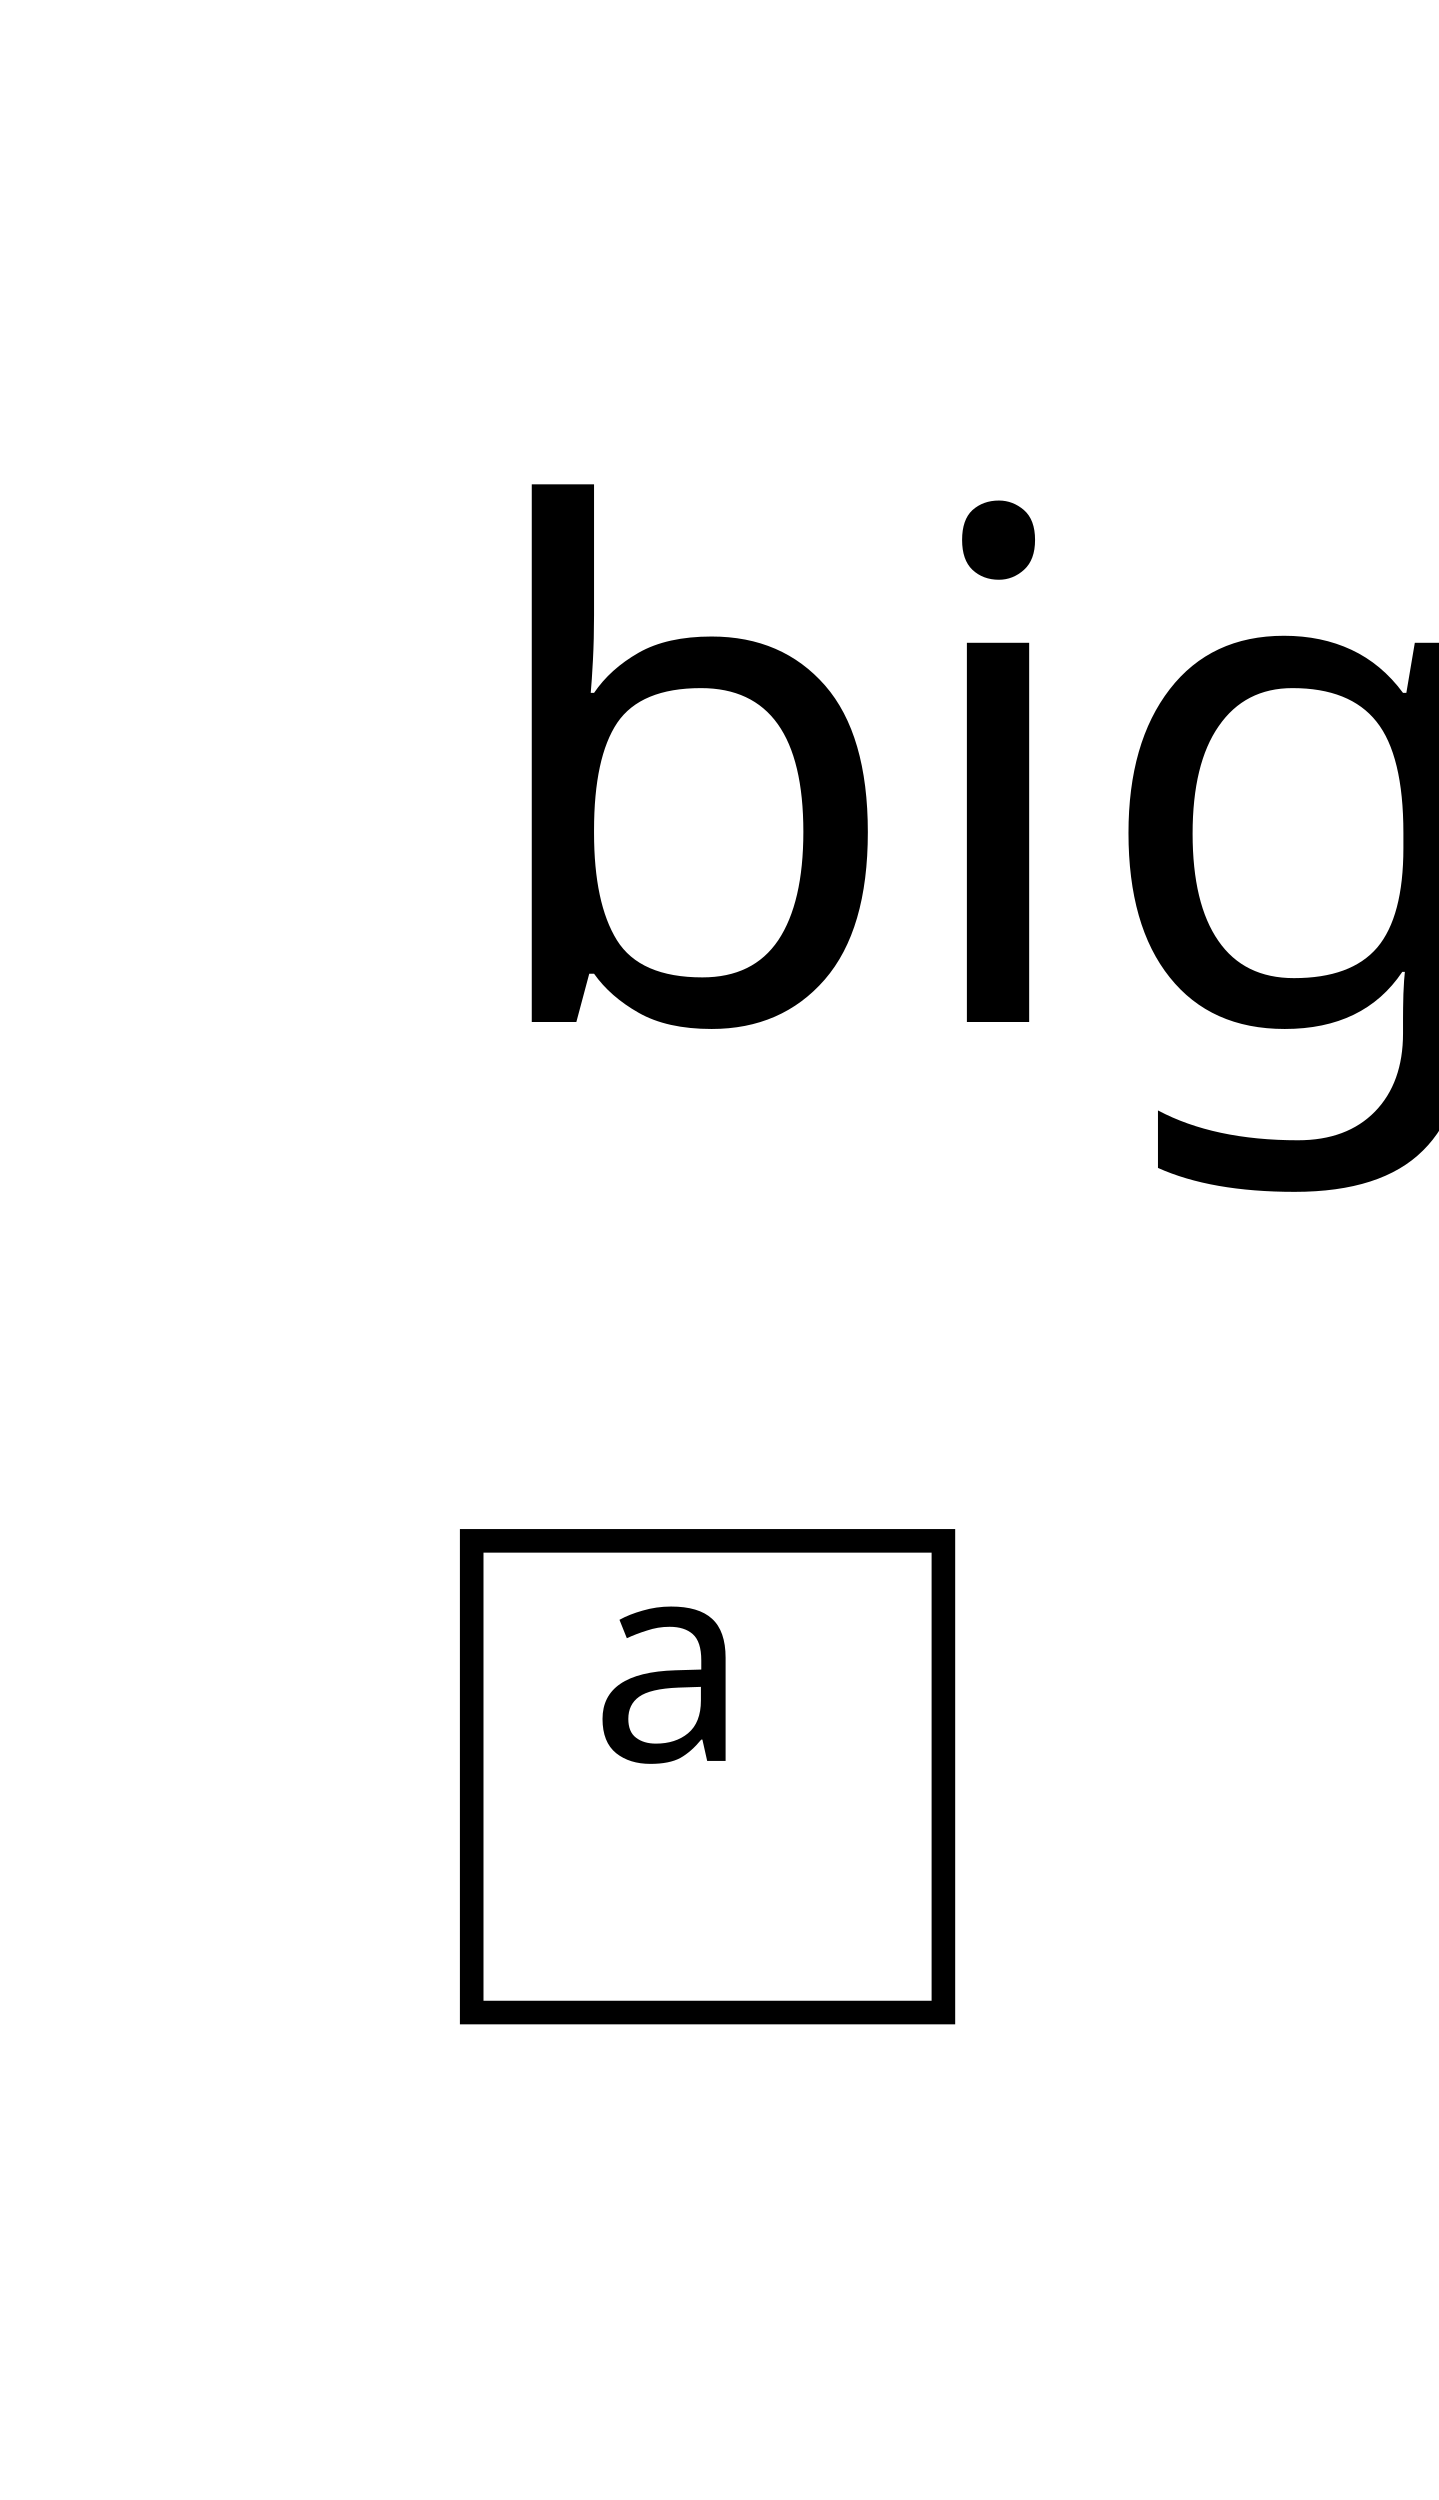
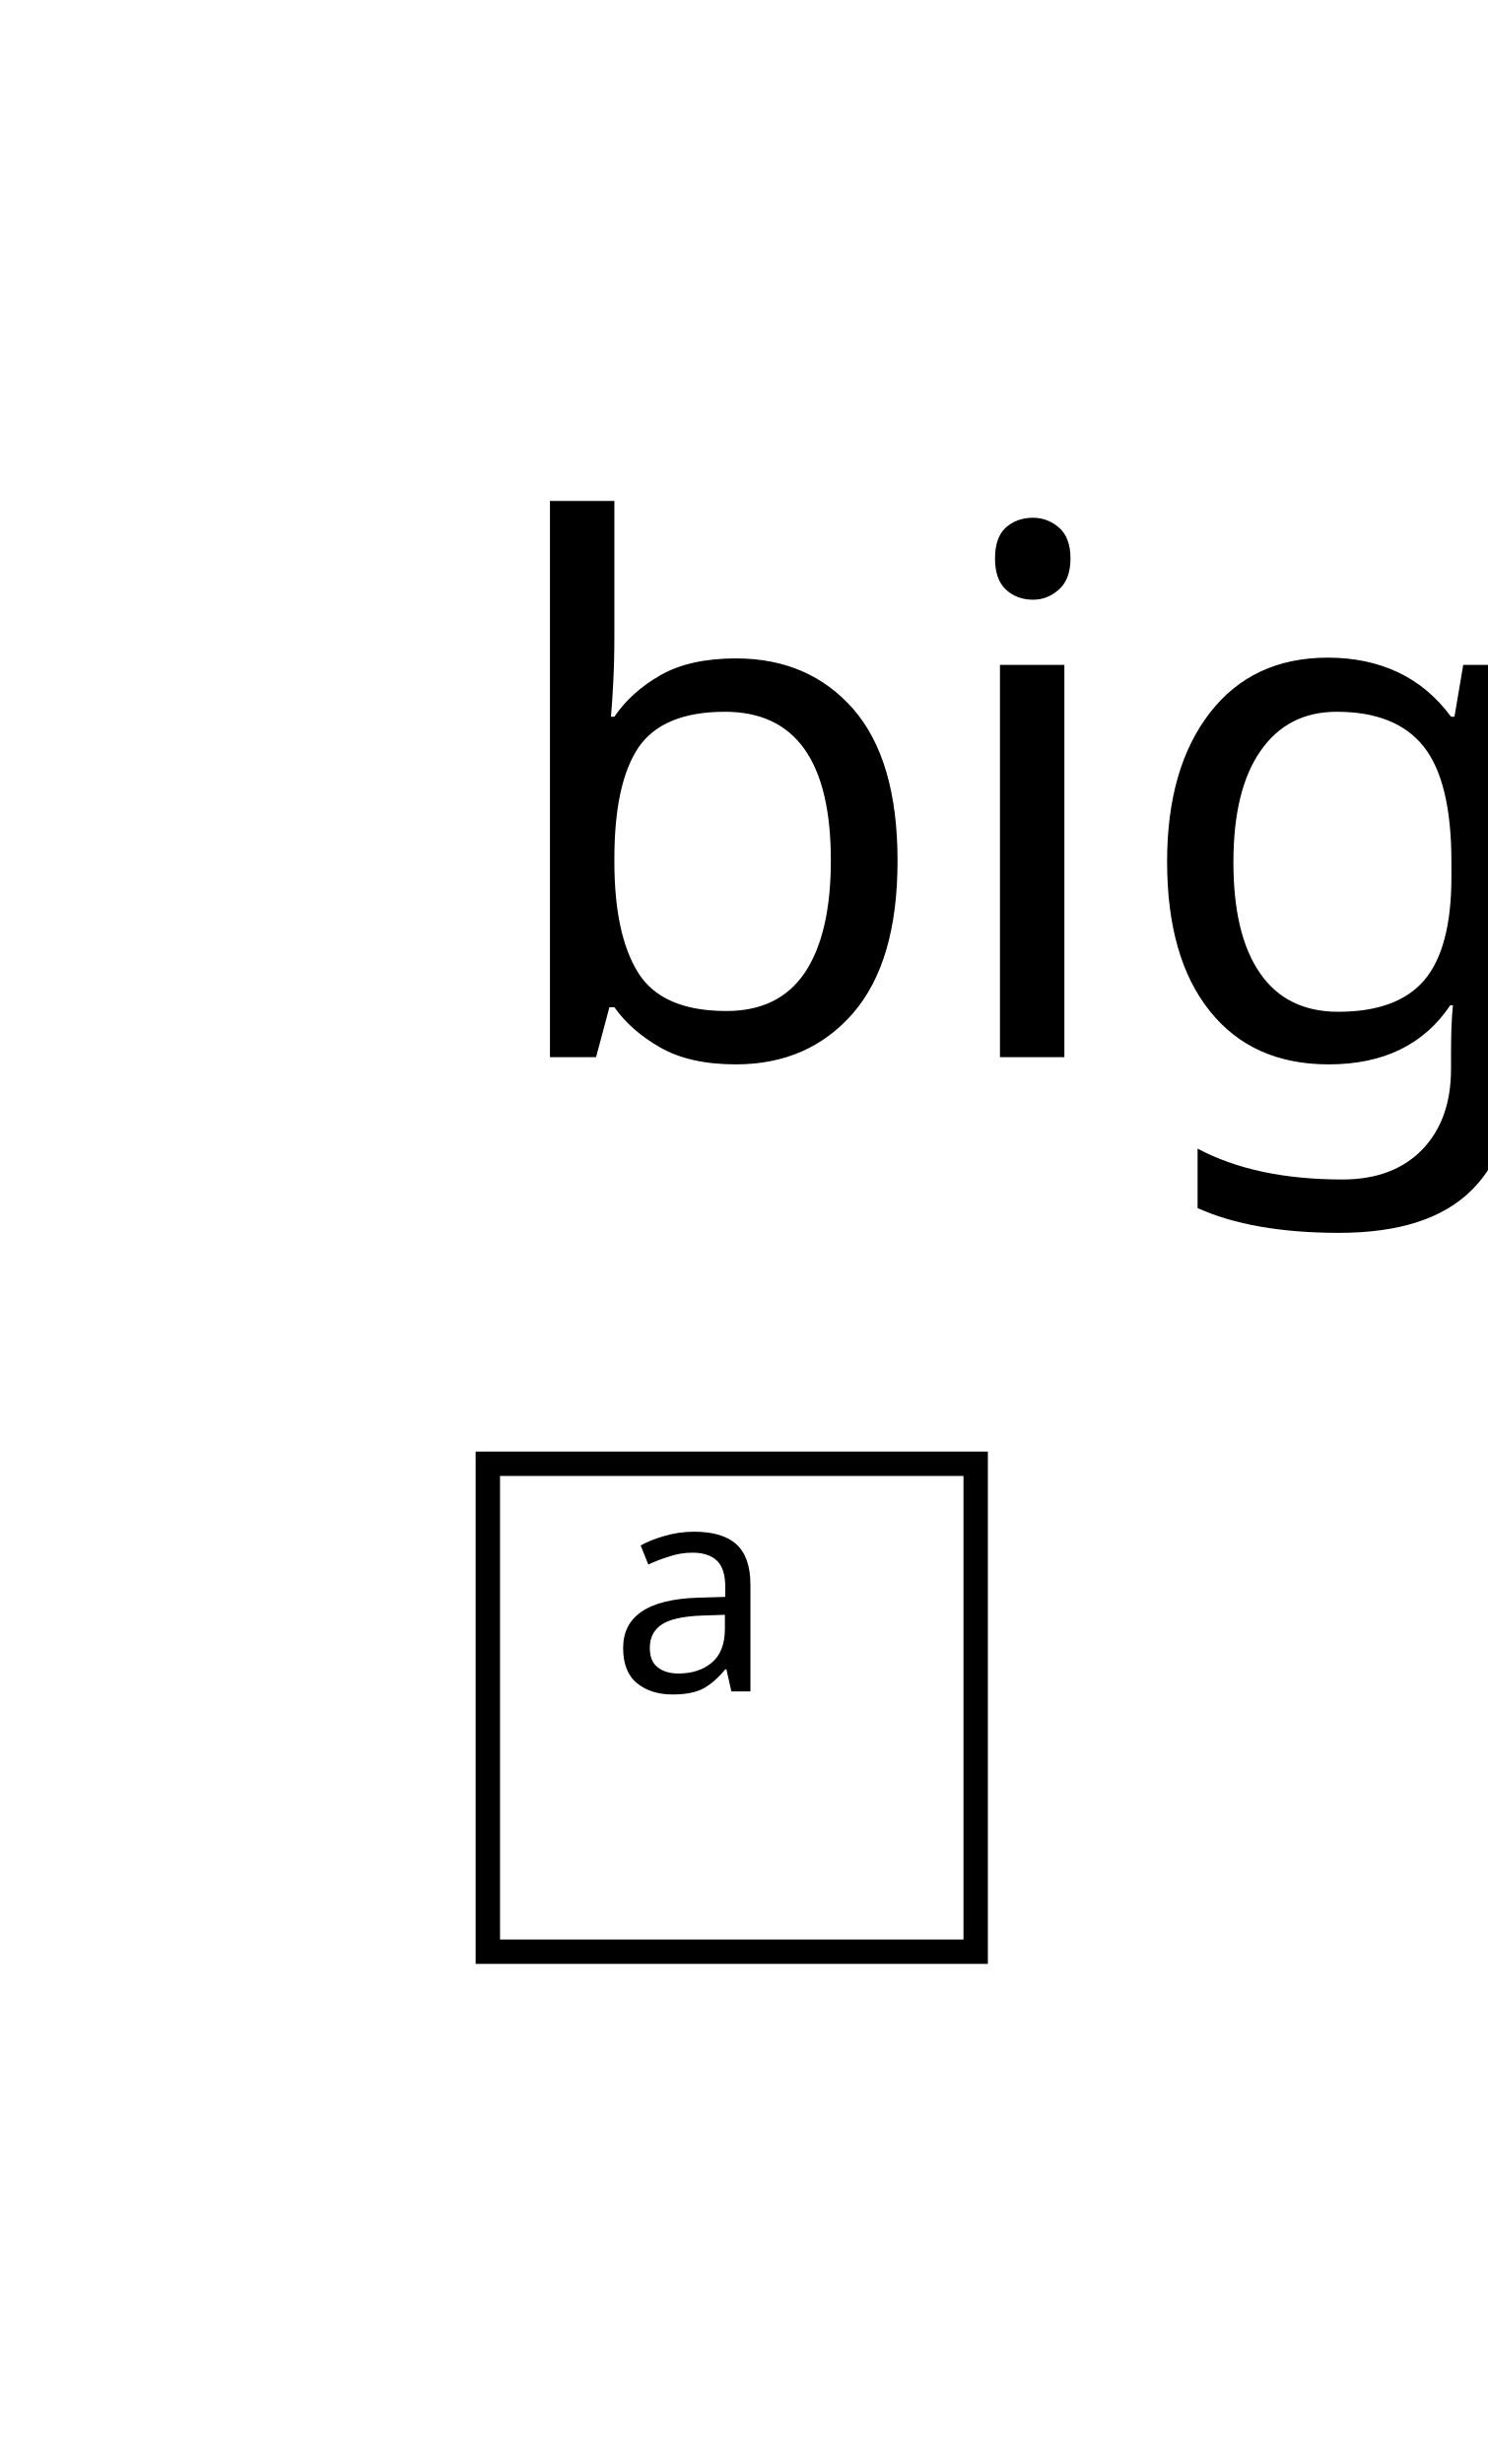
- <svg xmlns="http://www.w3.org/2000/svg" version="1.1" data-diagram-type="WIRE" style="width:61px;height:106px;background:#FFFFFF;" width="61px" height="106px" viewBox="0 0 61 106" zoomAndPan="magnify" preserveAspectRatio="none" contentStyleType="text/css">
+ <svg xmlns="http://www.w3.org/2000/svg" version="1.1" data-diagram-type="WIRE" style="width:61px;height:101px;background:#FFFFFF;" width="61px" height="101px" viewBox="0 0 61 101" zoomAndPan="magnify" preserveAspectRatio="none" contentStyleType="text/css">
  <defs />
  <g font-family="sans-serif" lengthAdjust="spacing">
-     <rect x="20" y="65.332" width="20" height="20" fill="none" style="stroke:#000;stroke-width:1;" />
-     <text x="25" y="74.665" fill="#000" font-size="12">a</text>
+     <rect x="20" y="60" width="20" height="20" fill="none" style="stroke:#000;stroke-width:1;" />
+     <text x="25" y="69.333" fill="#000" font-size="12">a</text>
    <text x="20" y="43.333" fill="#000" font-size="30" textLength="40.125">big</text>
    <text x="15" y="19.333" fill="#000" font-size="12"> </text>
  </g>
</svg>
